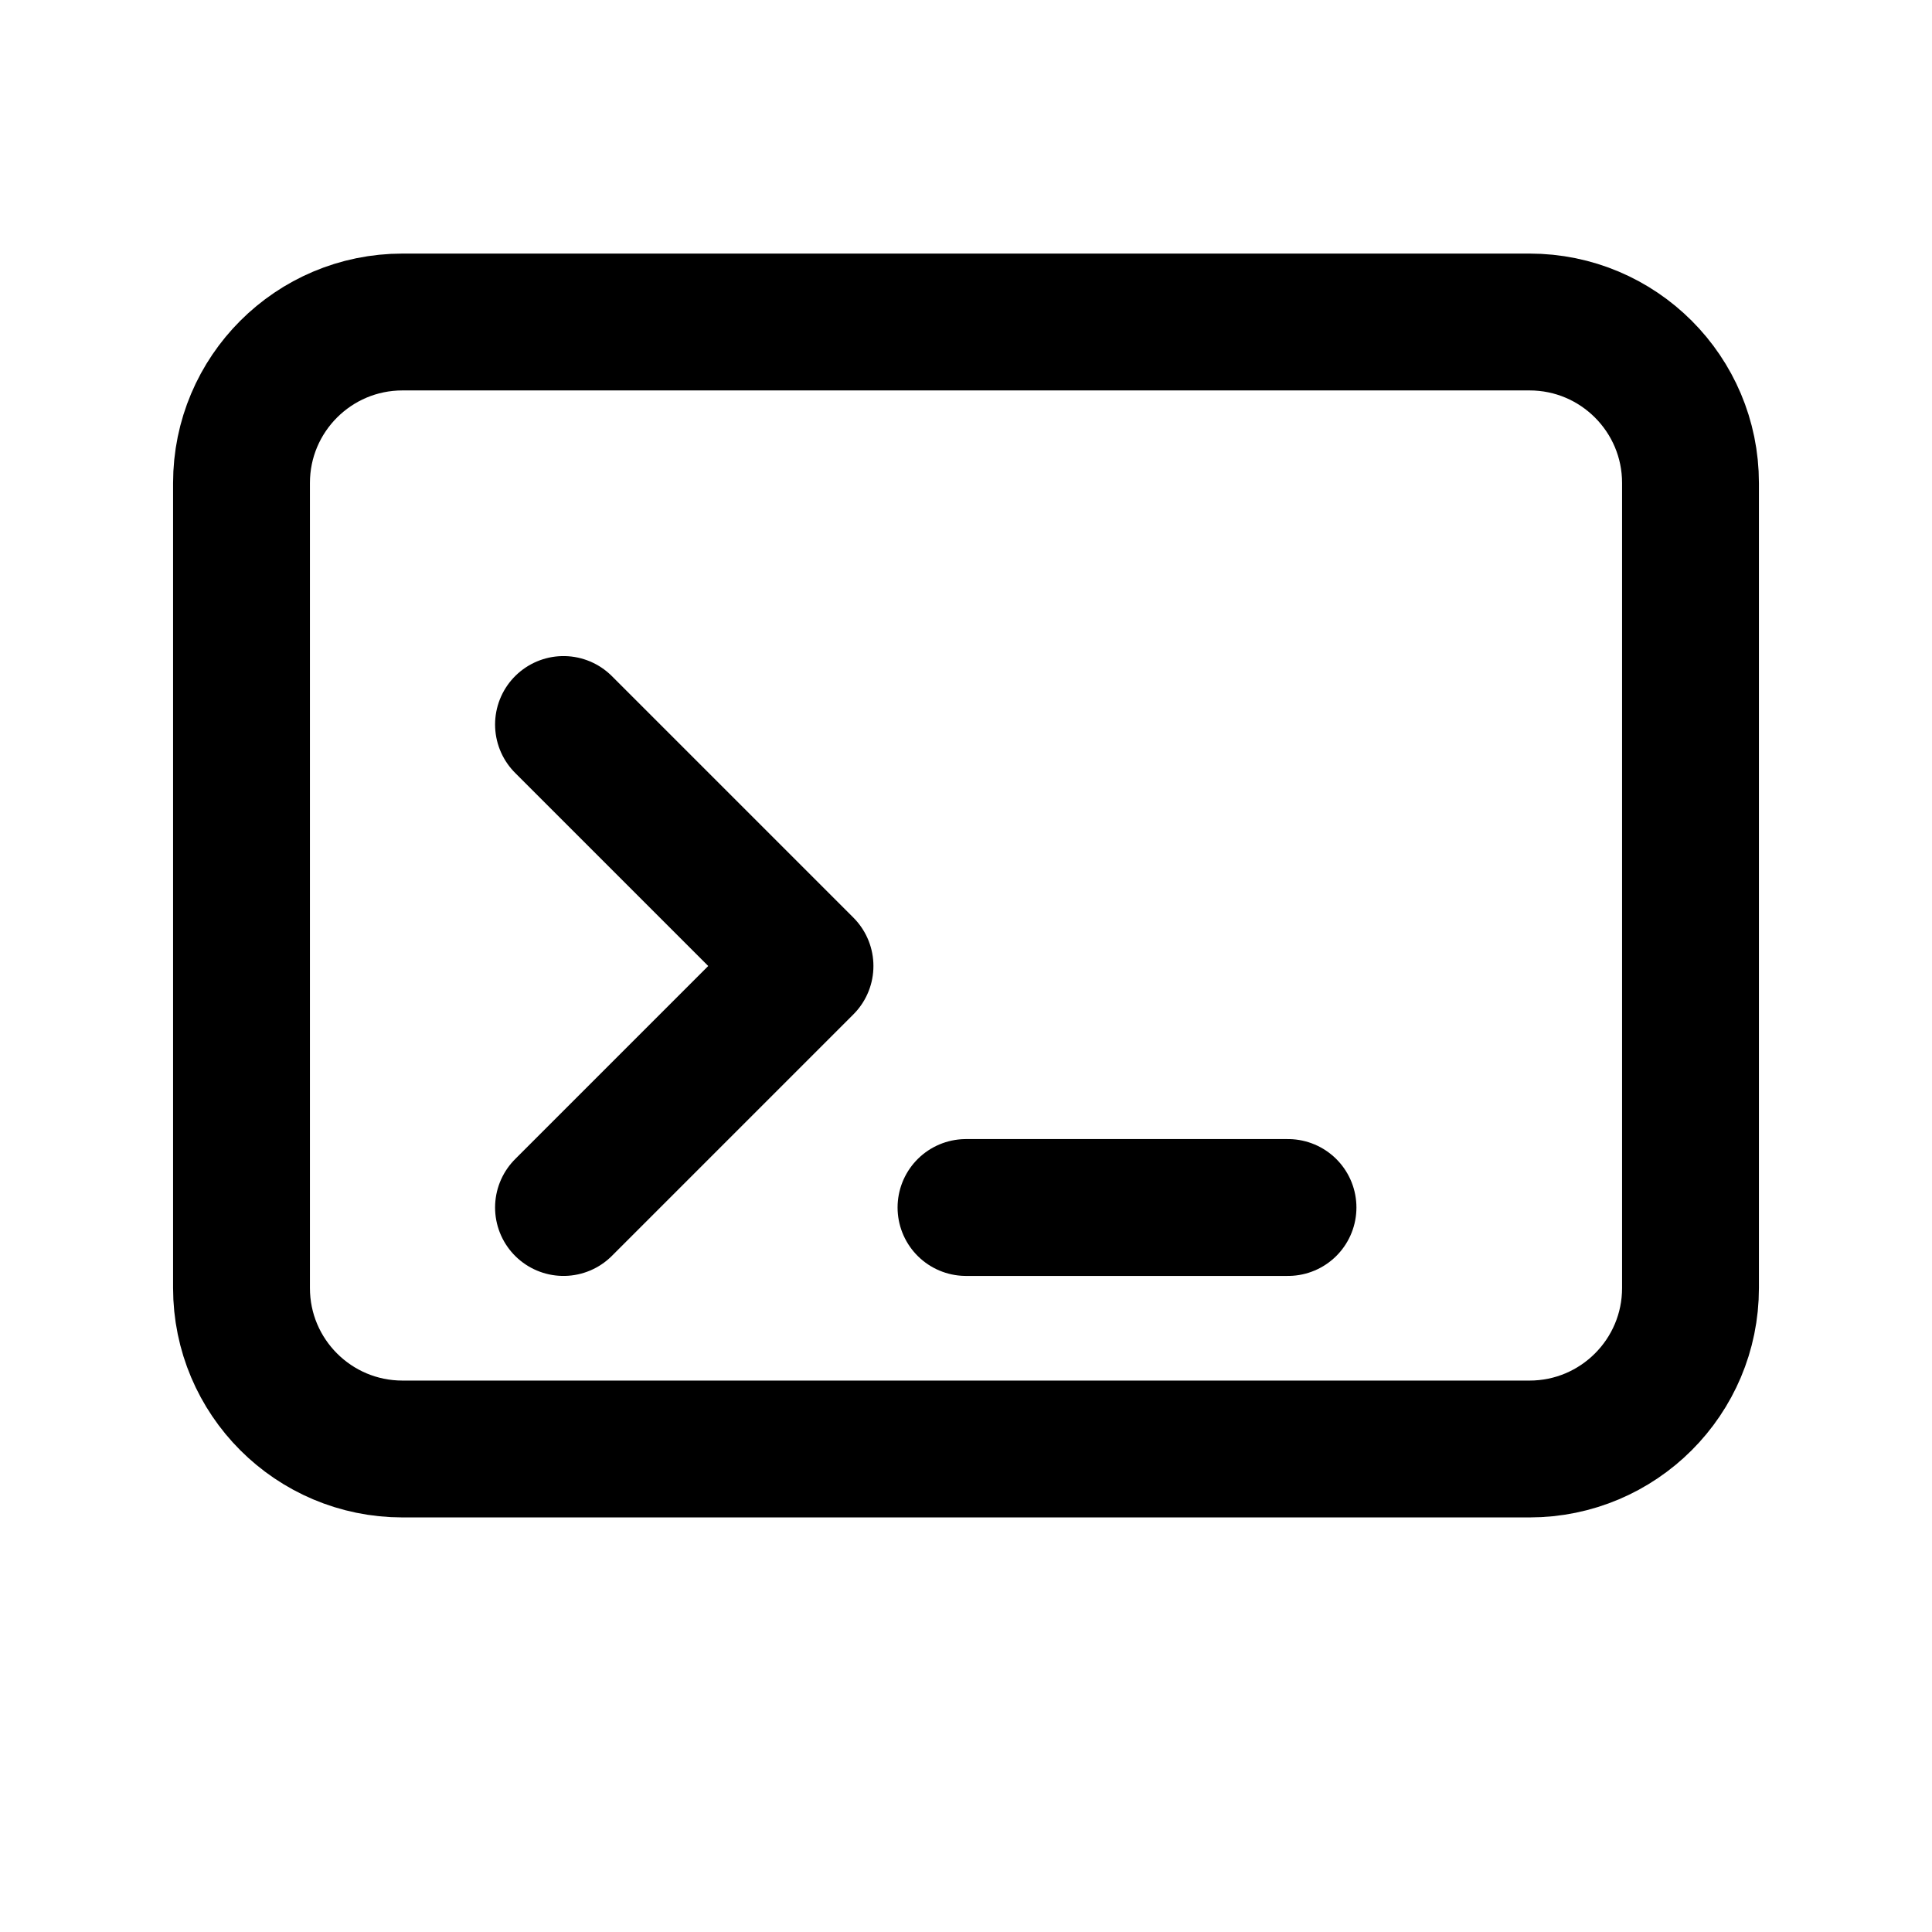
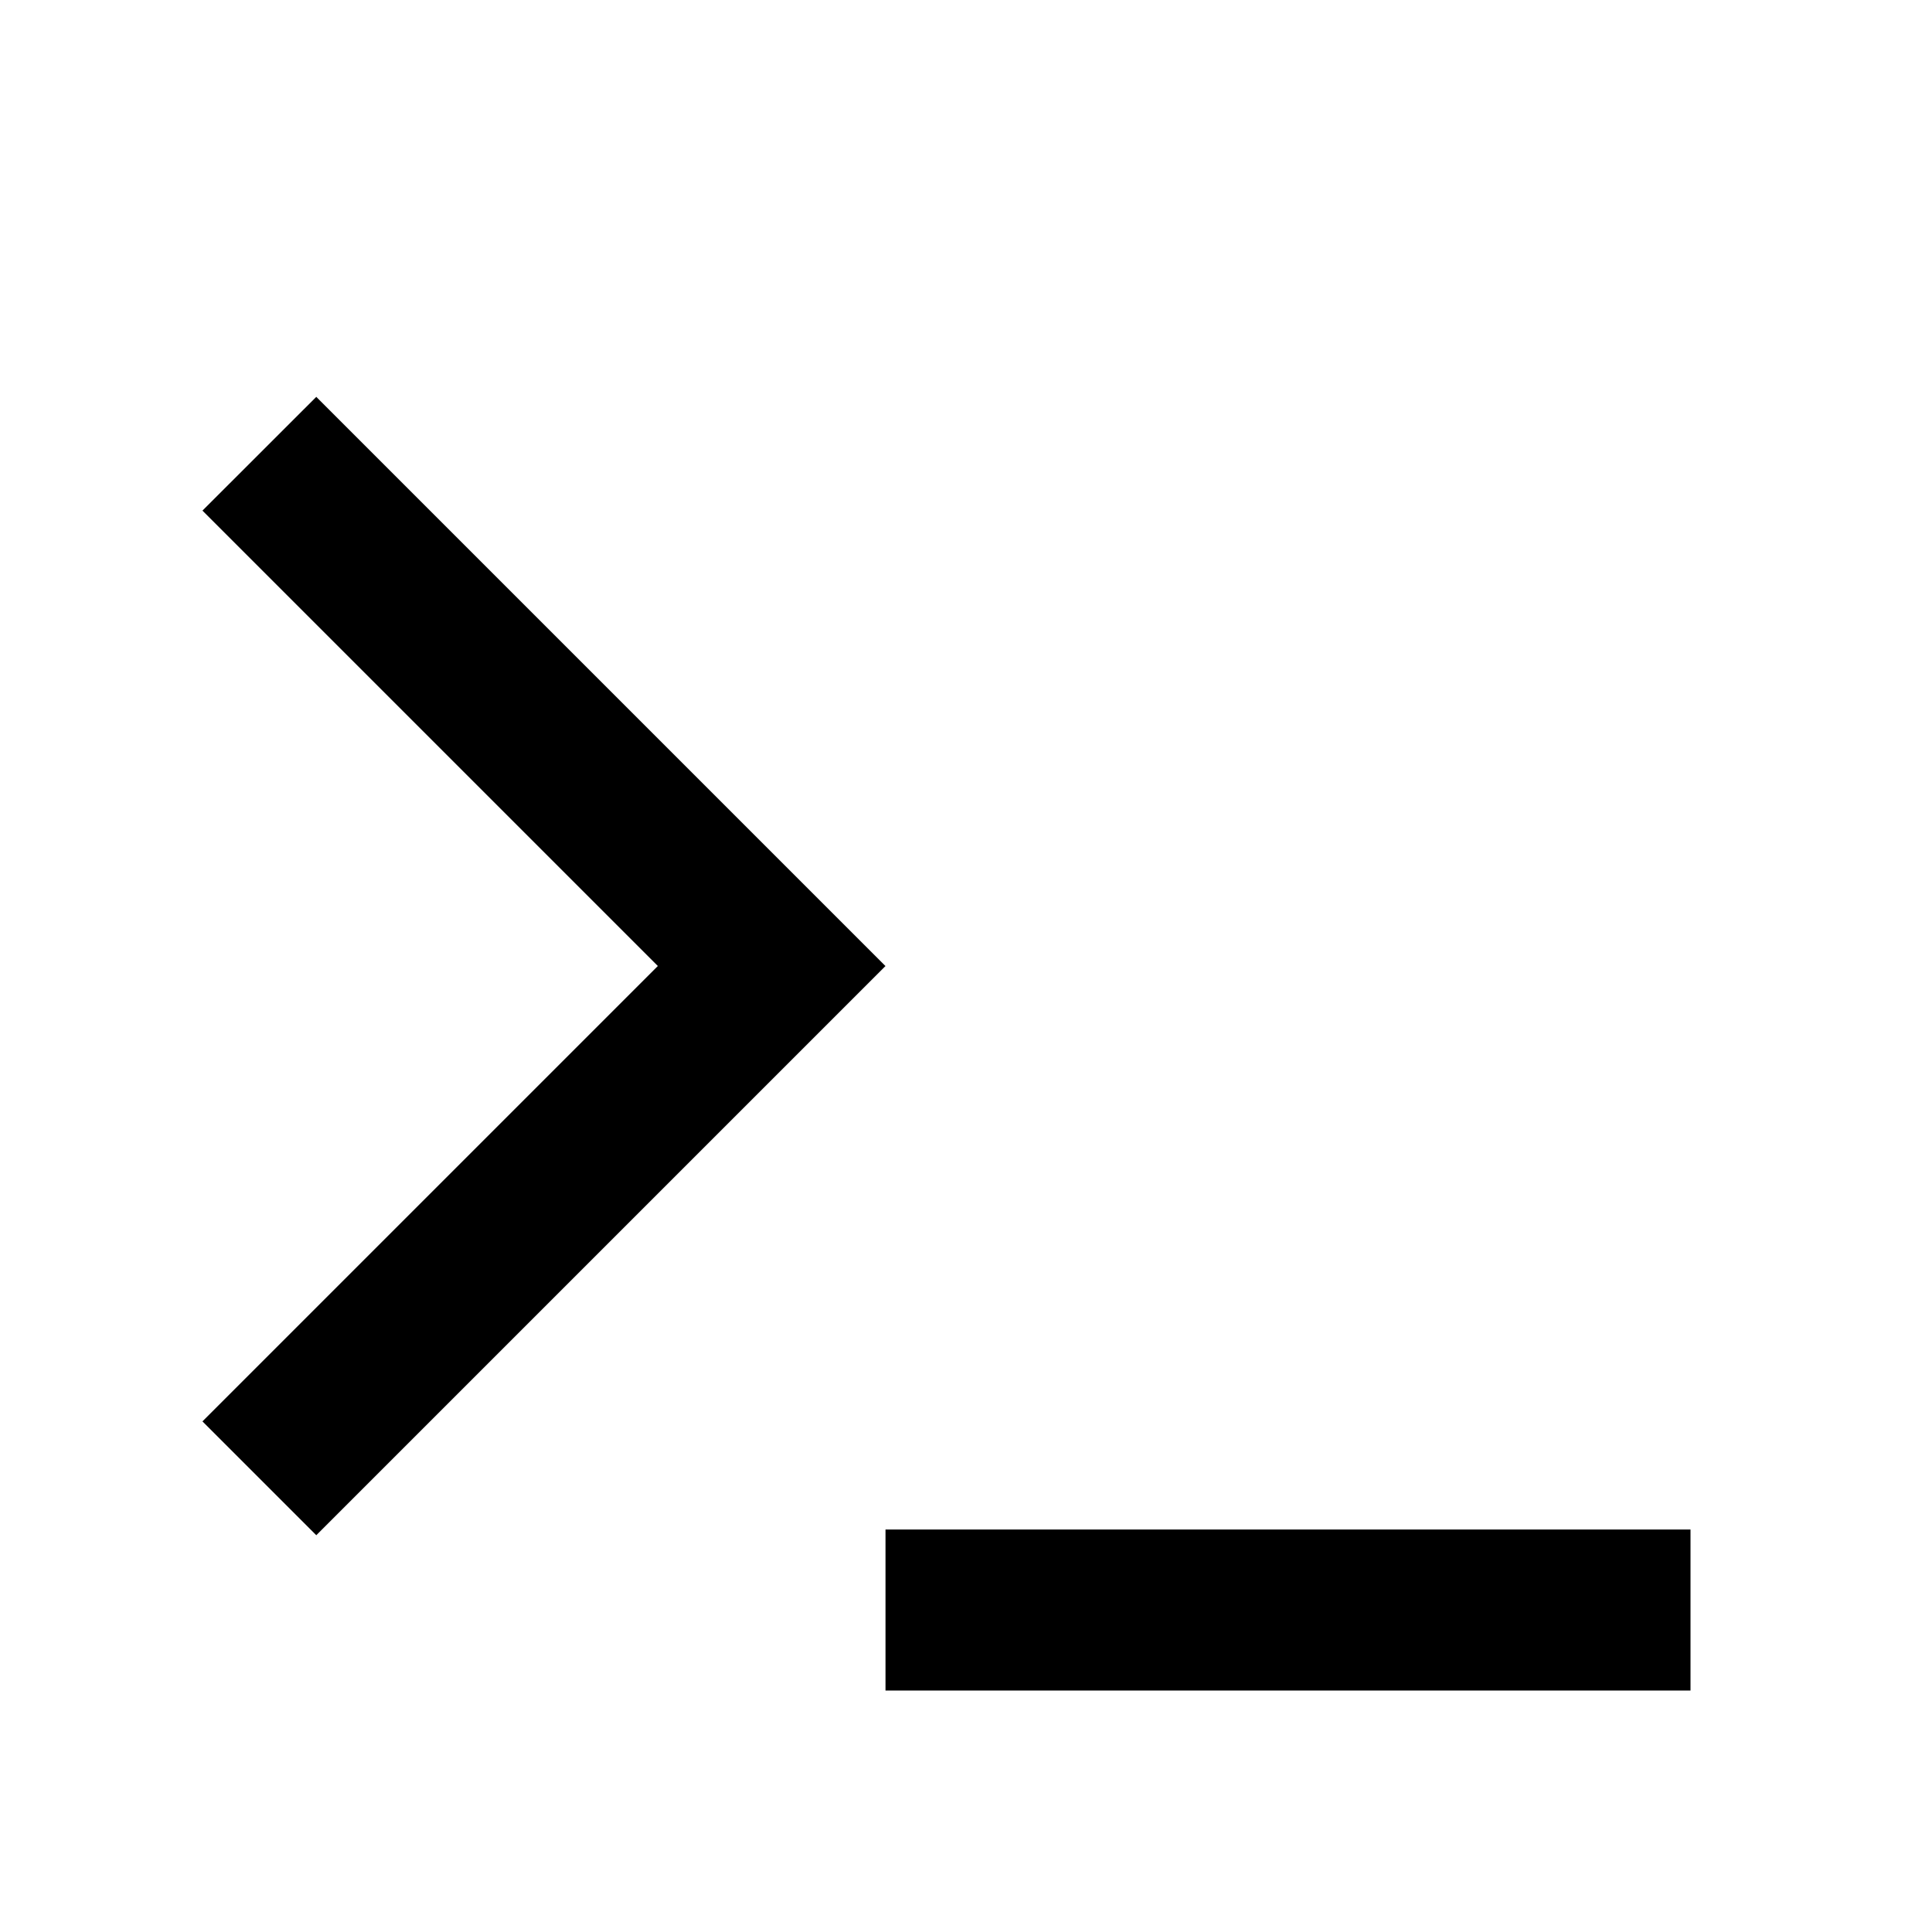
- <svg xmlns="http://www.w3.org/2000/svg" viewBox="0 0 24 24" fill="none" stroke="currentColor" stroke-width="1.7" stroke-linecap="round" stroke-linejoin="round">
-   <rect x="3" y="4" width="18" height="14" rx="2" />
-   <path d="m7 9 3 3-3 3m5 0h4" />
+ <svg xmlns="http://www.w3.org/2000/svg" t="1793426016561" class="icon" viewBox="0 0 1024 1024" version="1.1" p-id="7351" width="200" height="200">
+   <path d="M469.333 512l-301.696 301.696-60.331-60.331L348.672 512 107.307 270.635 167.637 210.347 469.291 512z m0 298.667h426.667v85.333H469.333v-85.333z" fill="#000000" p-id="7352" />
</svg>
